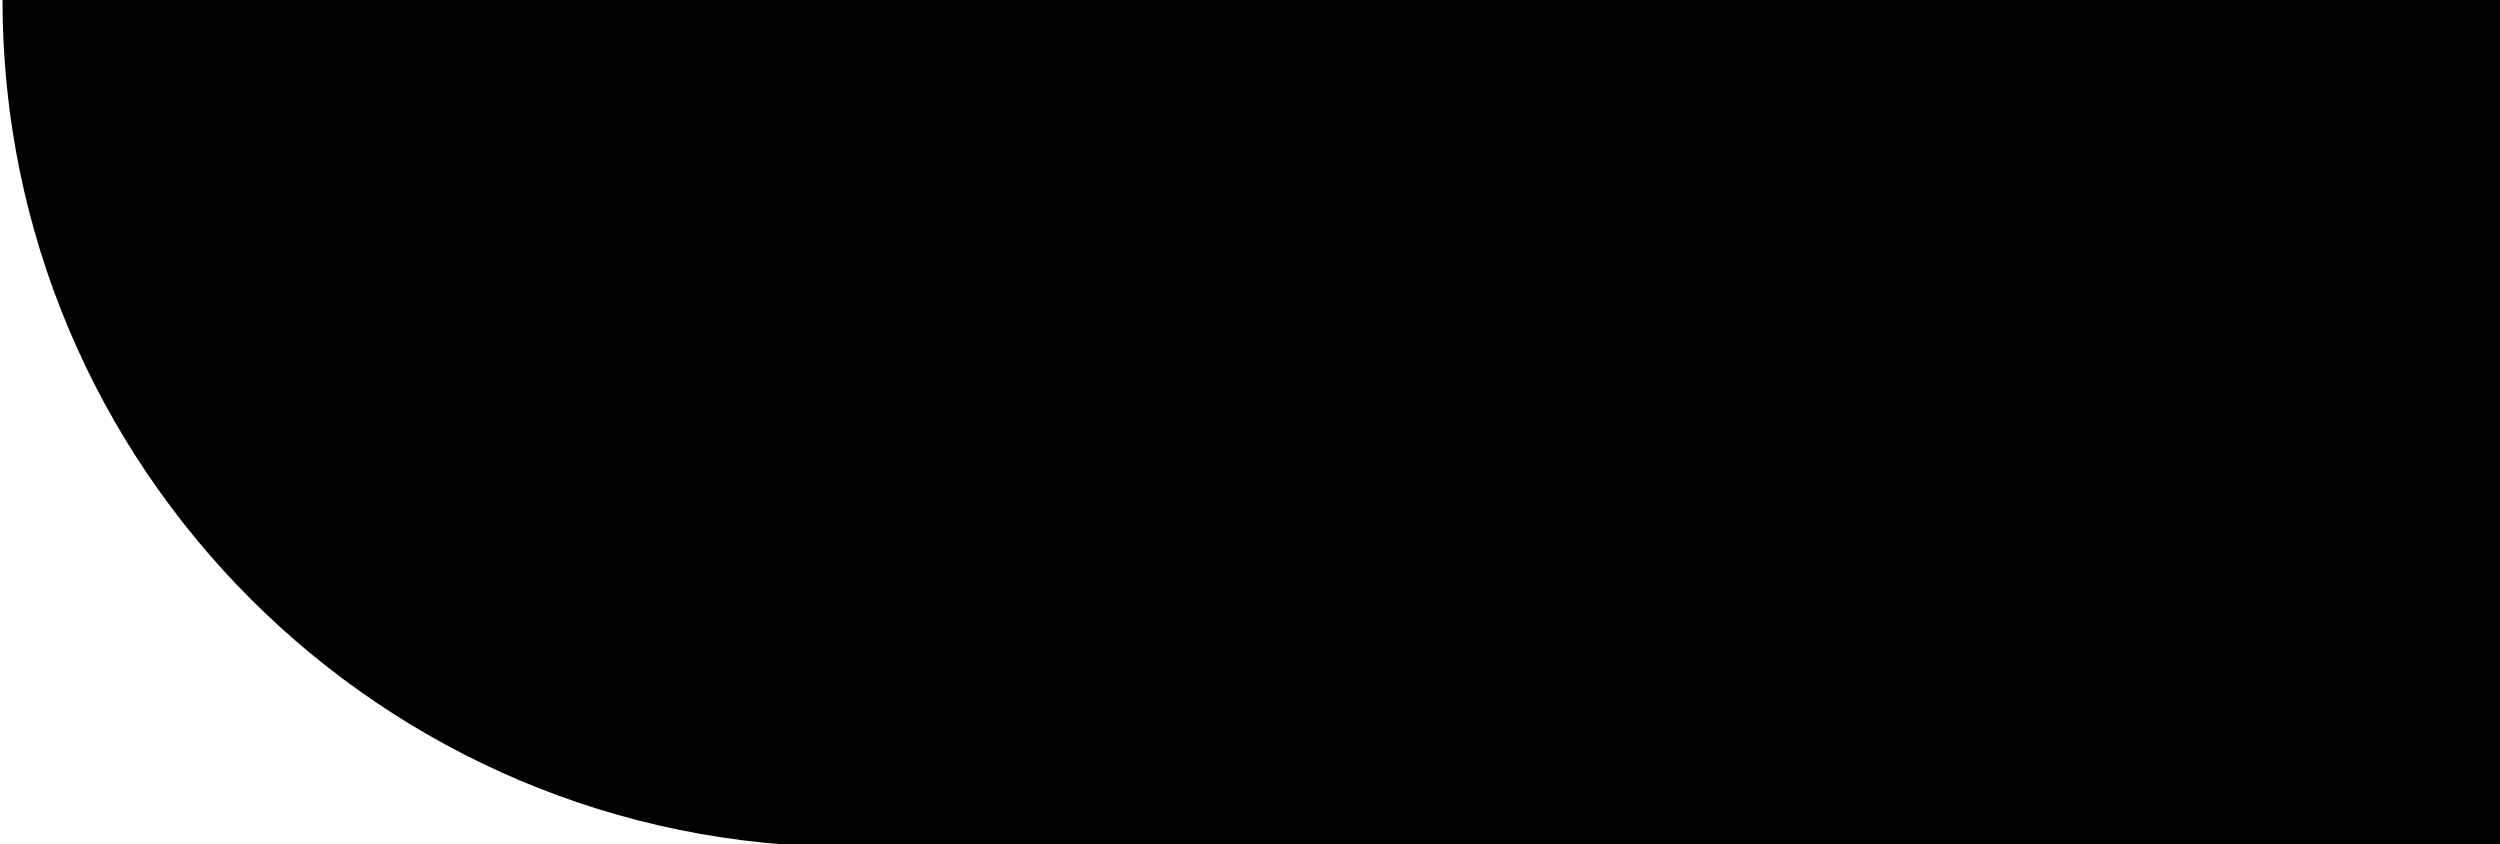
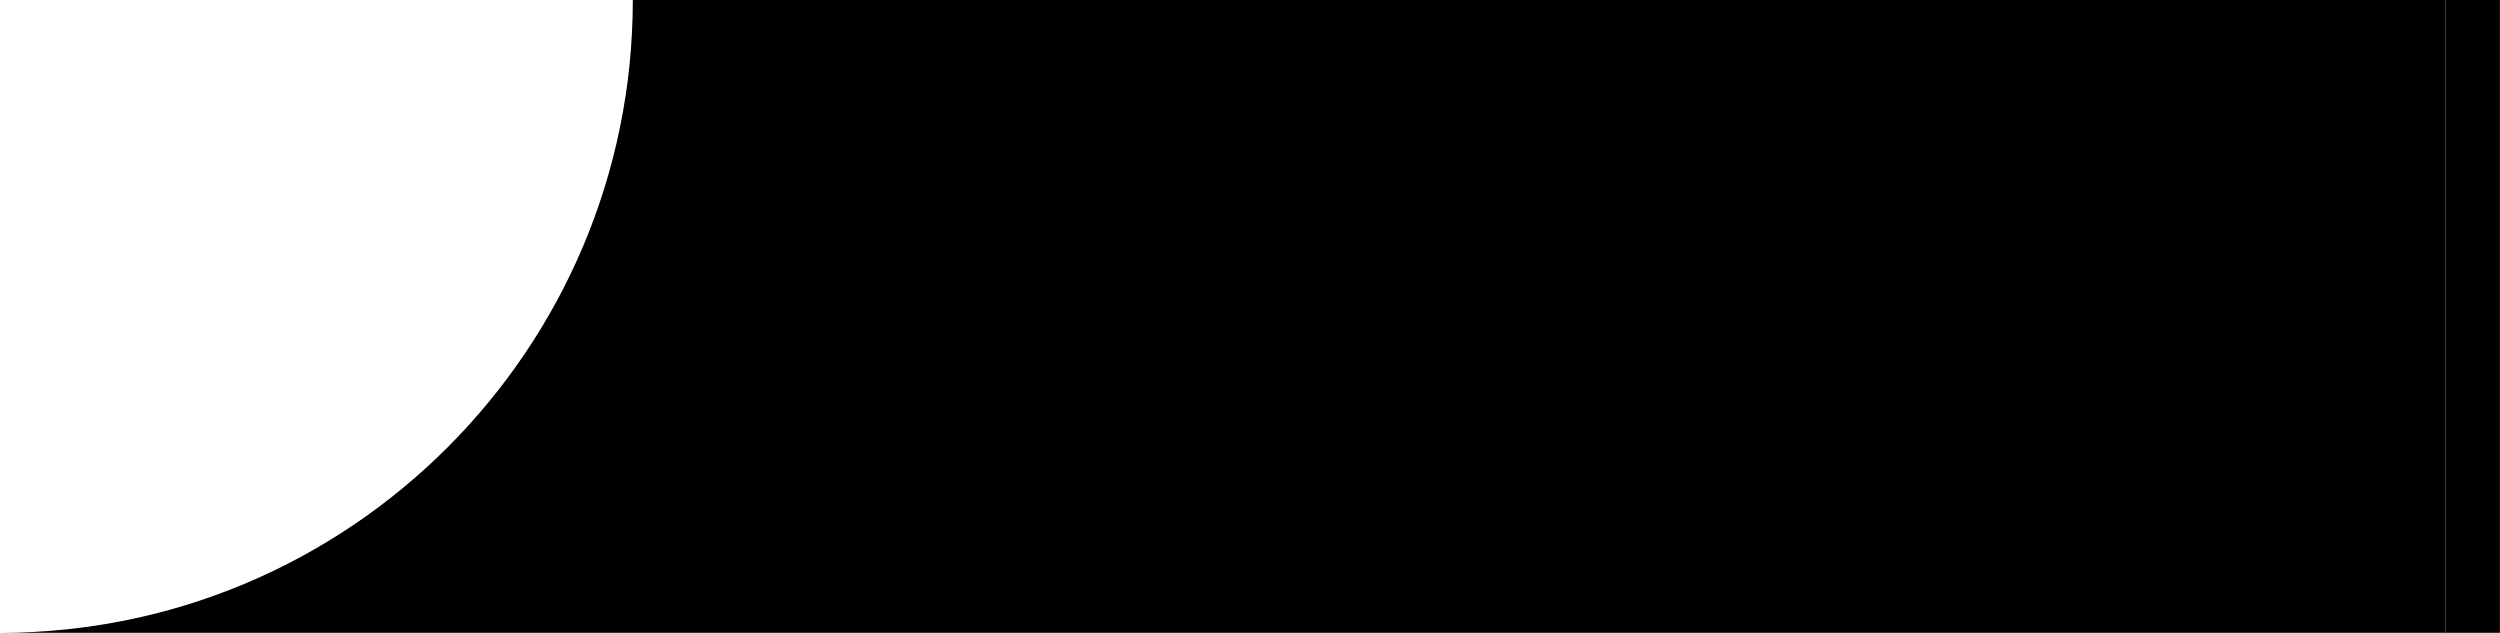
- <svg xmlns="http://www.w3.org/2000/svg" viewBox="217 416 240 81">
-   <path d="M217.24,416c0,44.91,36.41,81.31,81.31,81.31h152.9V416h-234.21z" />
-   <rect x="450.14" y="416" width="7.01" height="81.31" />
+ <svg xmlns="http://www.w3.org/2000/svg" version="1.1" id="Layer_1" x="0px" y="0px" viewBox="0 0 320 81" style="enable-background:new 0 0 320 81;" xml:space="preserve">
+   <g>
+     <path d="M81,0L81,0c0,44.74-36.27,81-81,81h313.01V0H81z" />
+     <rect x="313.01" width="6.98" height="81" />
+   </g>
</svg>
